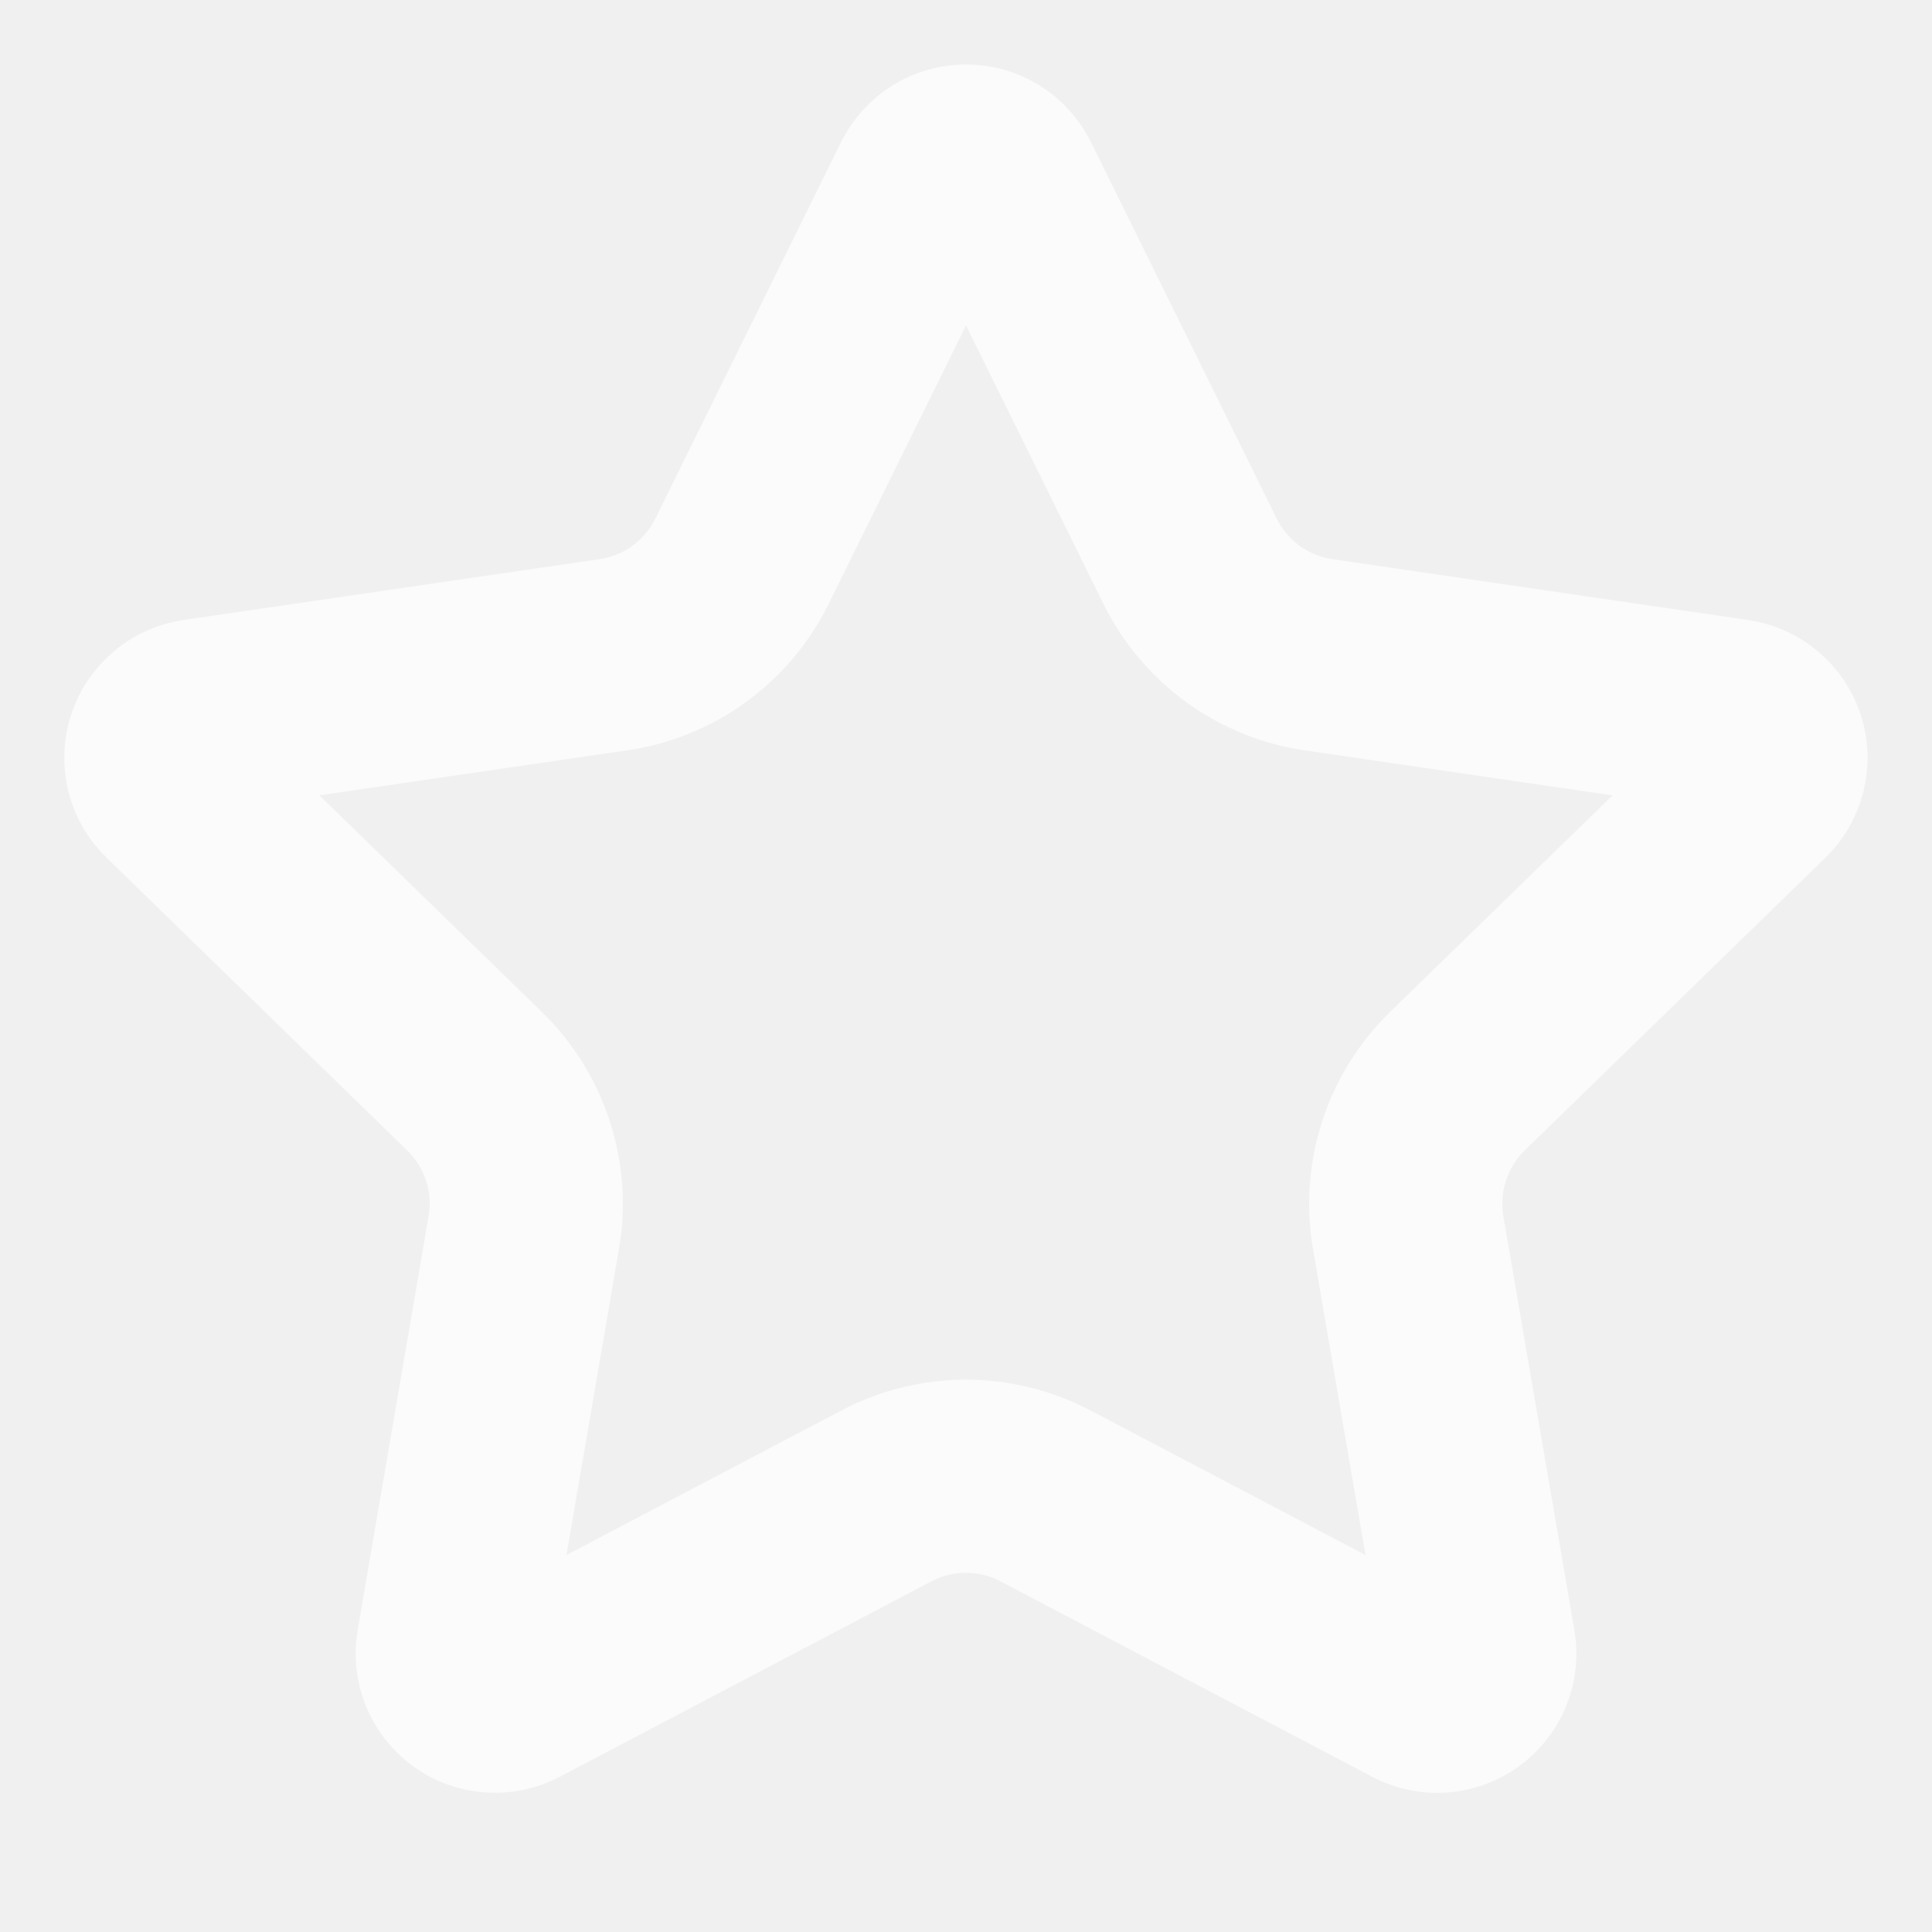
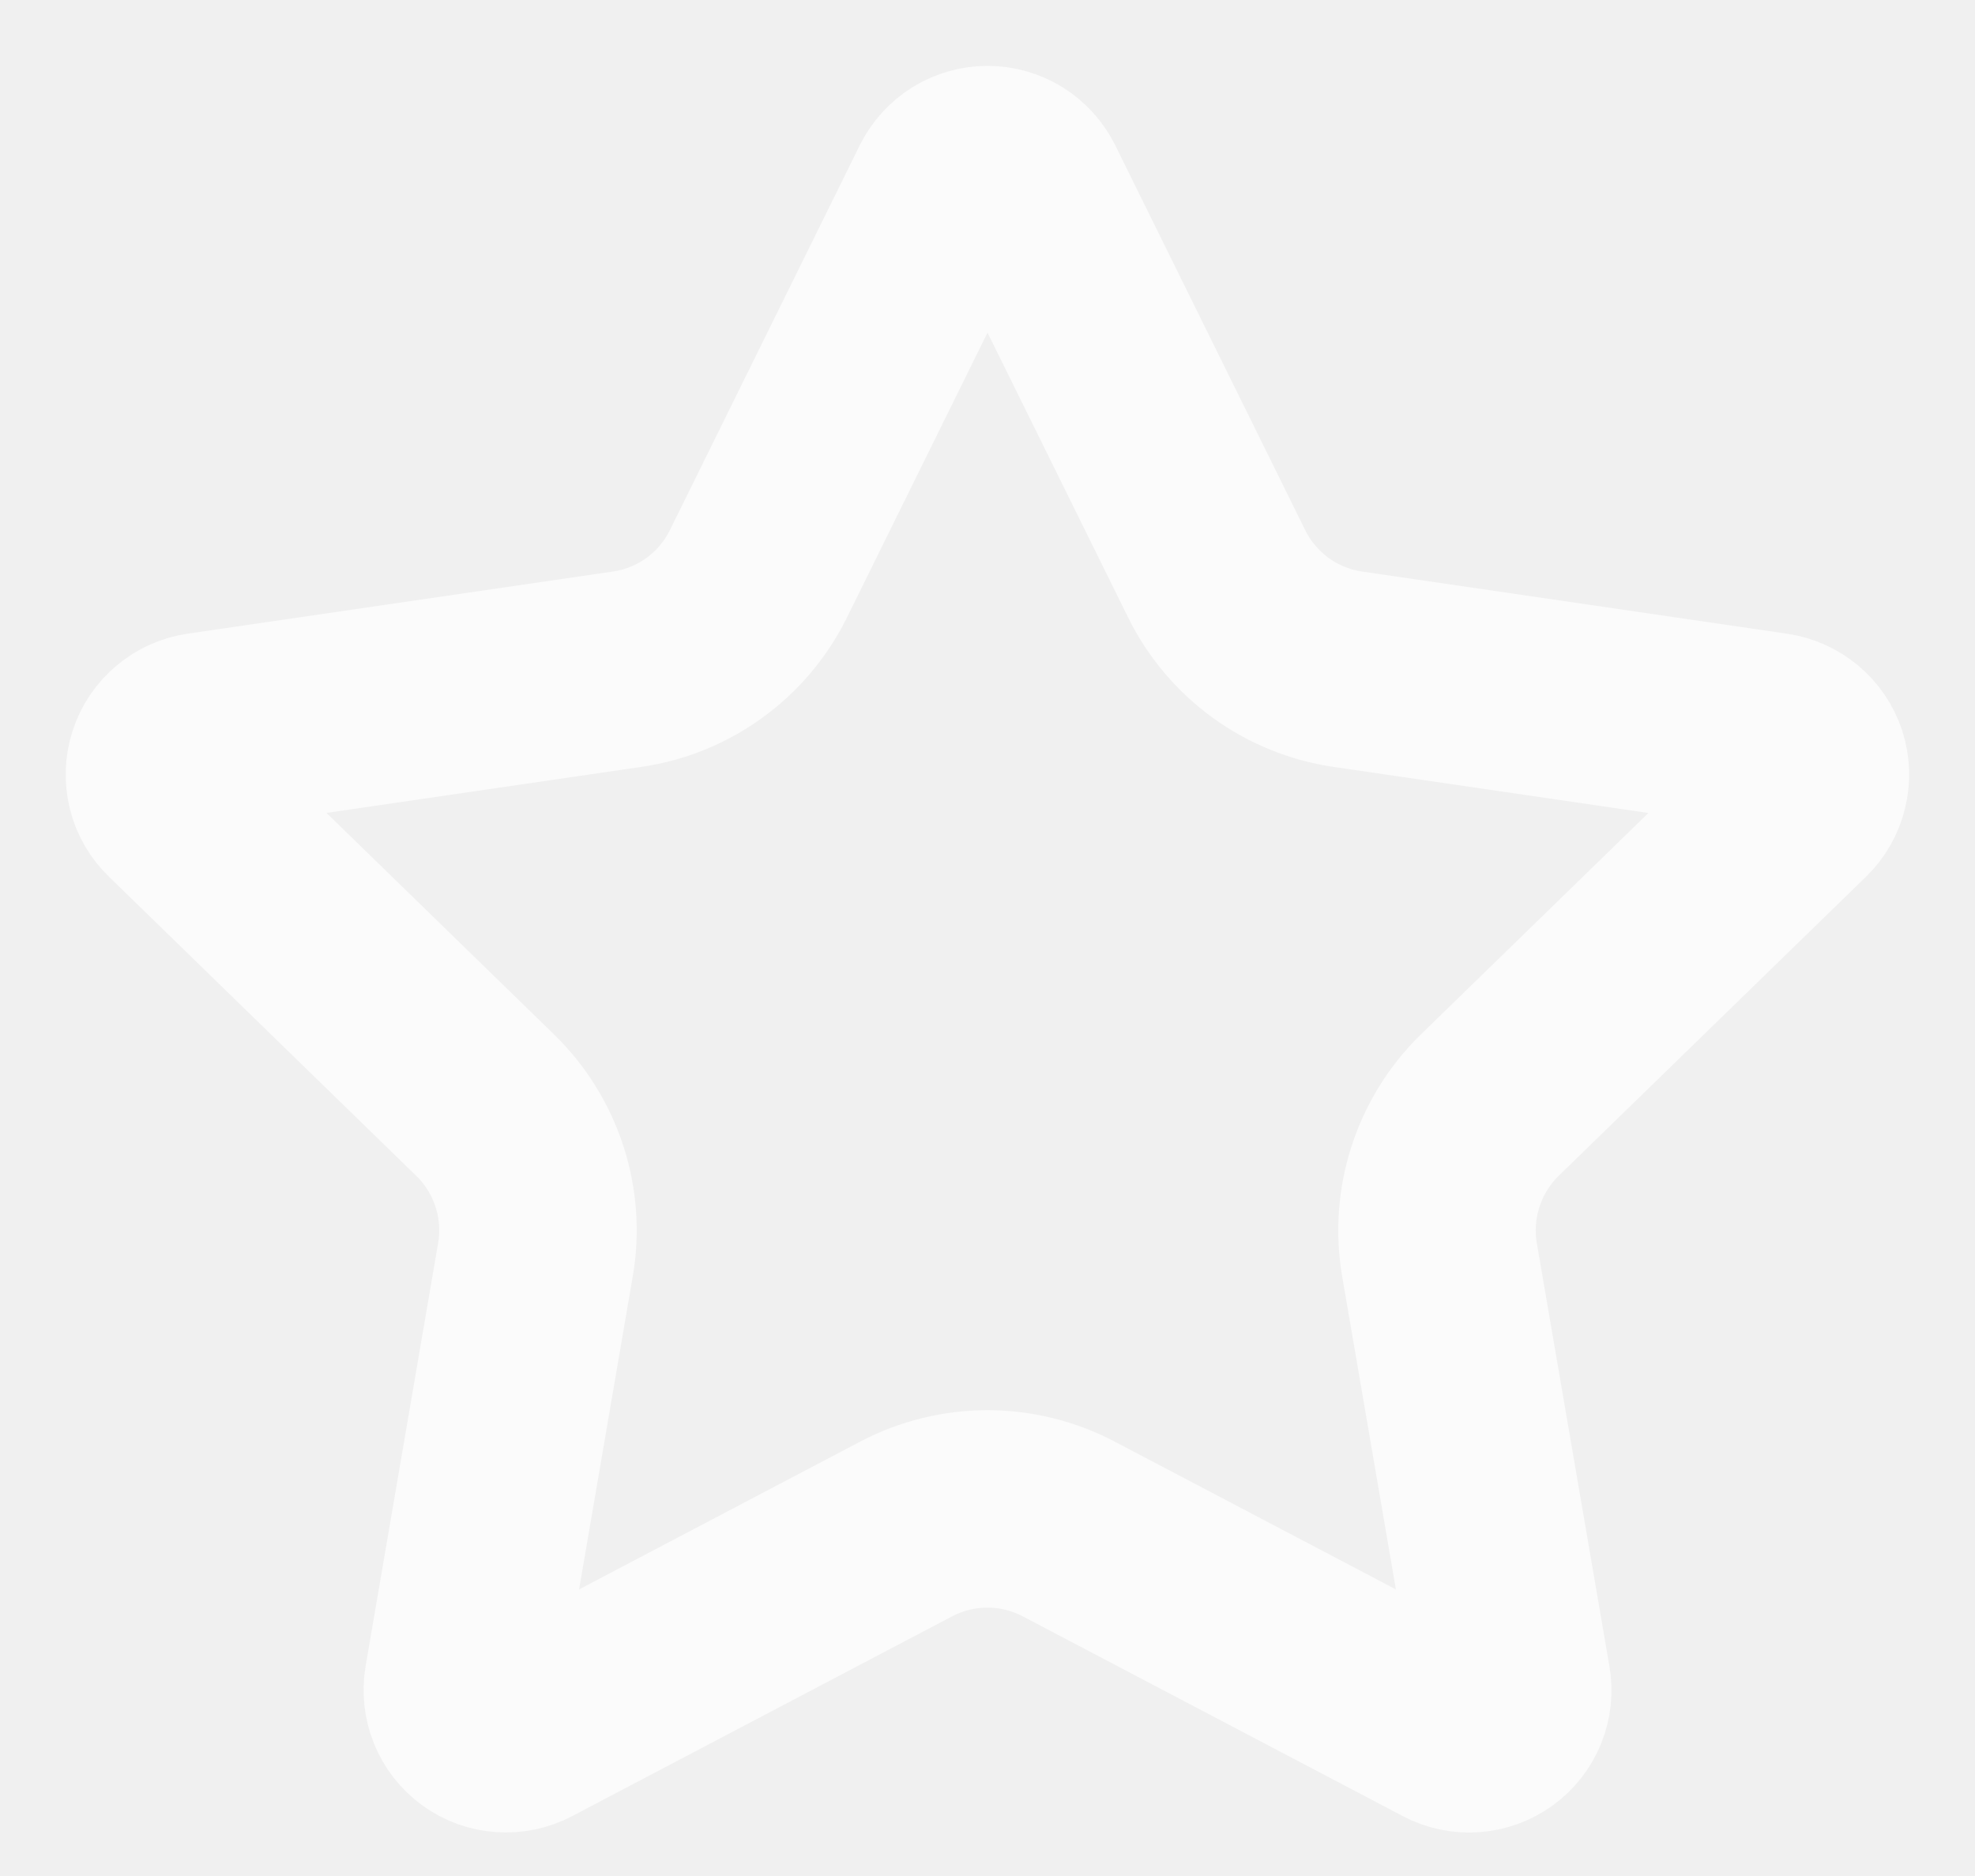
- <svg xmlns="http://www.w3.org/2000/svg" width="24" height="24" viewBox="0 0 20 20" fill="none">
+ <svg xmlns="http://www.w3.org/2000/svg" width="20" height="19" viewBox="0 0 20 19" fill="none">
  <path d="M9.604 1.912C9.641 1.839 9.697 1.777 9.767 1.733C9.837 1.69 9.918 1.667 10 1.667C10.082 1.667 10.163 1.69 10.233 1.733C10.303 1.777 10.359 1.839 10.396 1.912L12.321 5.812C12.447 6.068 12.635 6.29 12.866 6.459C13.098 6.627 13.367 6.737 13.65 6.778L17.955 7.408C18.036 7.42 18.113 7.455 18.176 7.508C18.239 7.561 18.286 7.63 18.312 7.709C18.337 7.787 18.34 7.871 18.32 7.951C18.301 8.031 18.259 8.104 18.2 8.162L15.086 11.193C14.881 11.393 14.728 11.64 14.639 11.913C14.55 12.186 14.529 12.476 14.577 12.758L15.312 17.042C15.327 17.123 15.318 17.207 15.287 17.284C15.256 17.361 15.204 17.427 15.137 17.476C15.07 17.524 14.991 17.553 14.908 17.559C14.825 17.565 14.743 17.547 14.67 17.508L10.822 15.485C10.568 15.352 10.286 15.282 9.999 15.282C9.713 15.282 9.431 15.352 9.177 15.485L5.33 17.508C5.257 17.547 5.174 17.564 5.092 17.558C5.009 17.553 4.93 17.524 4.863 17.475C4.797 17.427 4.745 17.36 4.714 17.284C4.683 17.207 4.674 17.123 4.688 17.042L5.422 12.759C5.471 12.476 5.45 12.186 5.361 11.913C5.272 11.641 5.119 11.393 4.913 11.193L1.8 8.162C1.74 8.105 1.698 8.032 1.678 7.952C1.658 7.871 1.661 7.787 1.687 7.708C1.712 7.63 1.759 7.56 1.823 7.507C1.886 7.453 1.963 7.419 2.045 7.407L6.349 6.778C6.633 6.737 6.902 6.628 7.134 6.459C7.366 6.291 7.553 6.069 7.68 5.812L9.604 1.912Z" stroke="white" stroke-opacity="0.7" stroke-width="2" stroke-linecap="round" stroke-linejoin="round" />
</svg>
